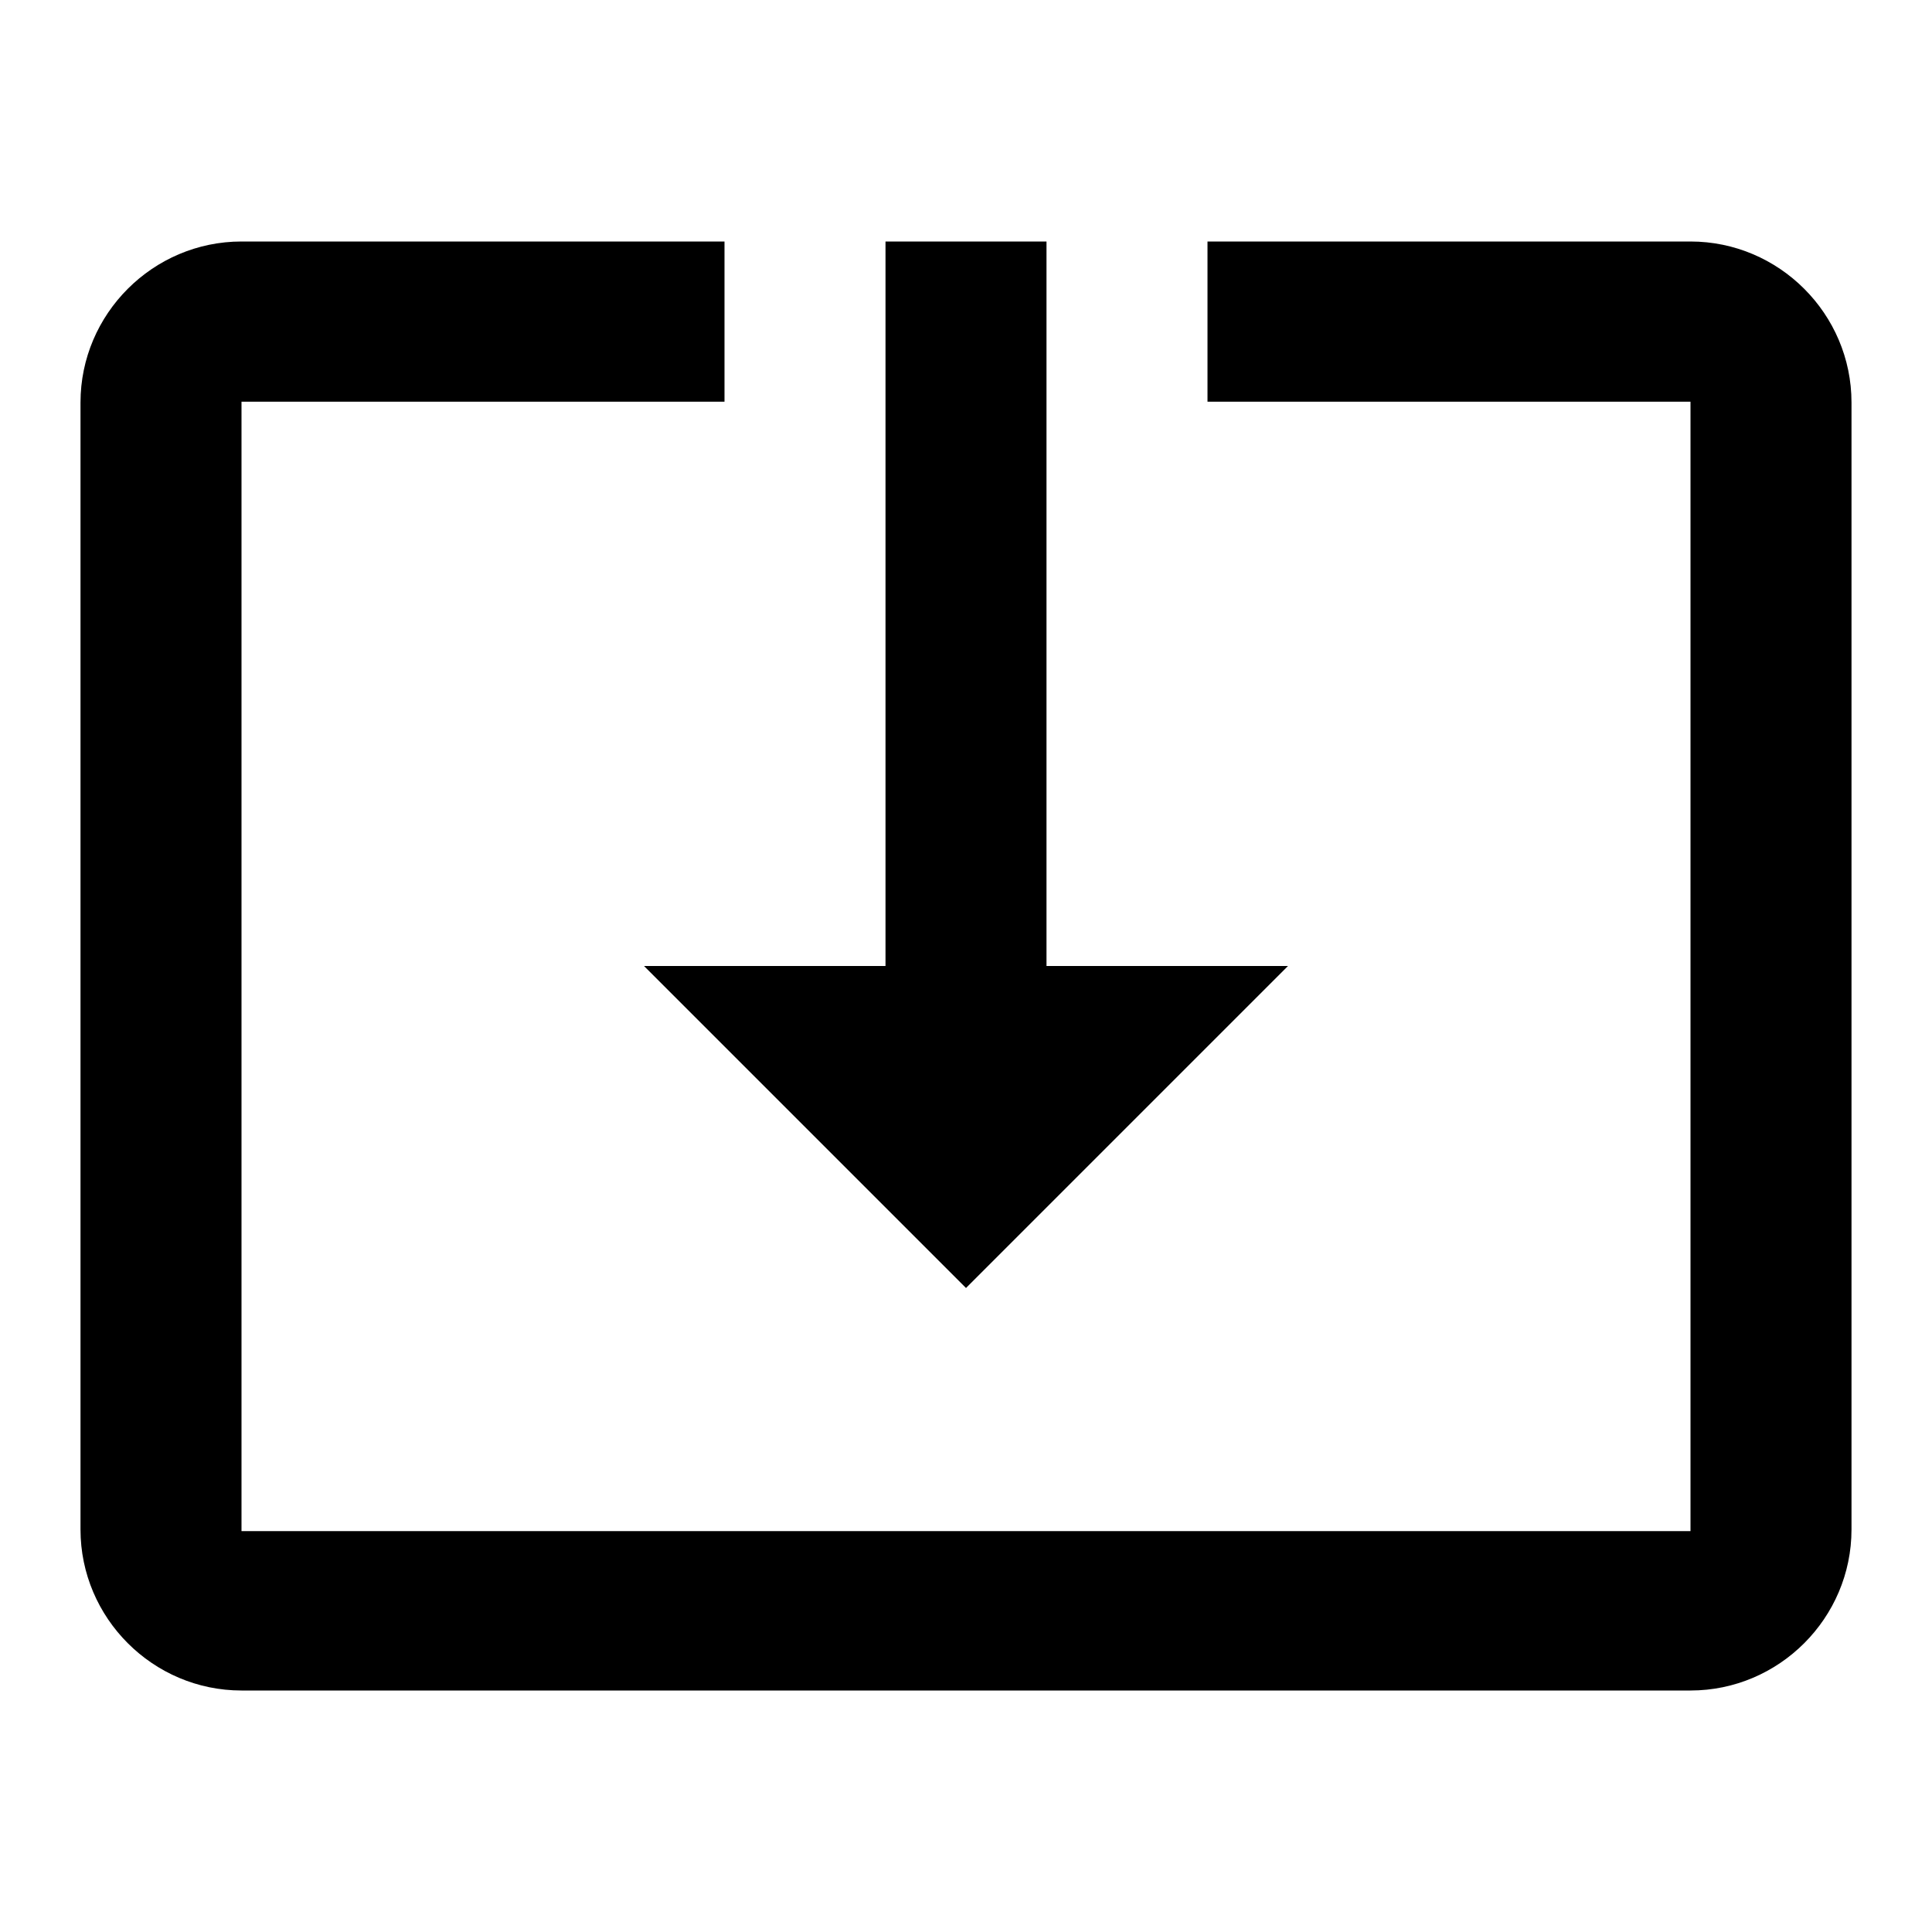
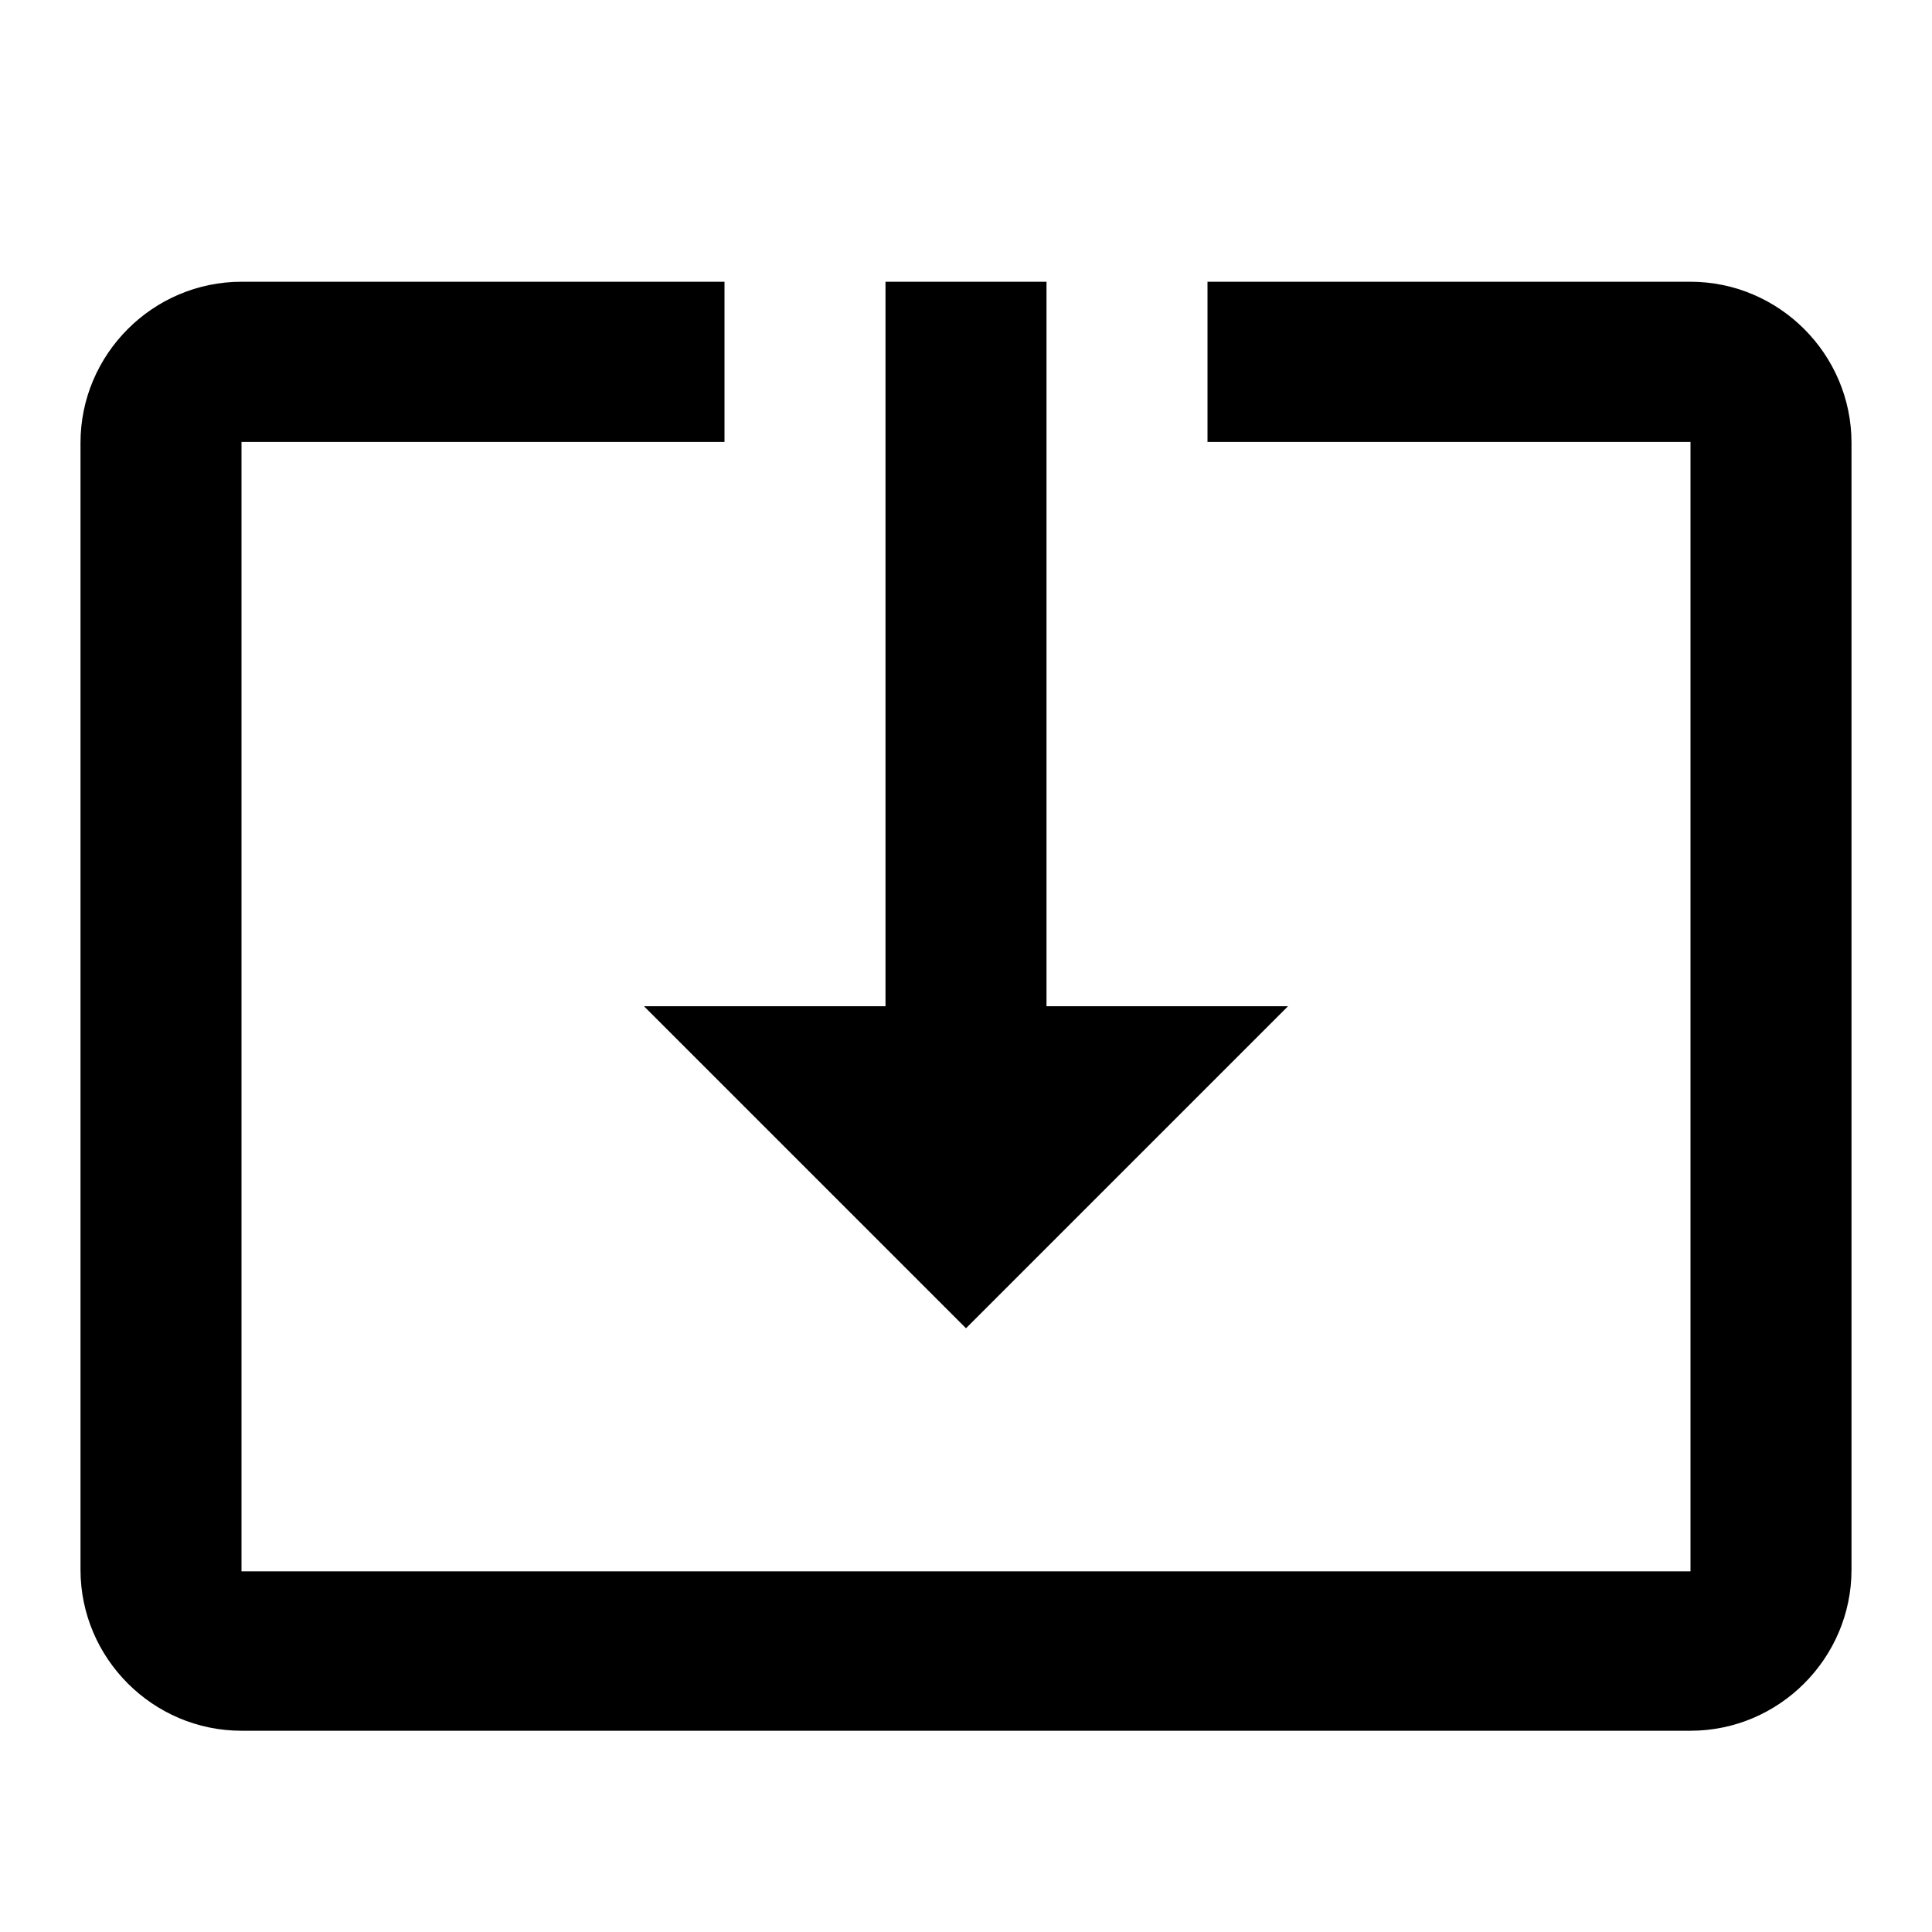
<svg xmlns="http://www.w3.org/2000/svg" viewBox="0 0 24 24">
-   <path d="M12 16l4-4h-3V3h-2v9H8l4 4zm9-13h-6v1.99h6v14.03H3V4.99h6V3H3c-1.1 0-2 .9-2 2v14c0 1.1.9 2 2 2h18c1.1 0 2-.9 2-2V5c0-1.1-.9-2-2-2zm-9 13l4-4h-3V3h-2v9H8l4 4zm9-13h-6v1.99h6v14.03H3V4.99h6V3H3c-1.1 0-2 .9-2 2v14c0 1.1.9 2 2 2h18c1.1 0 2-.9 2-2V5c0-1.1-.9-2-2-2z" />
+   <path d="M12 16.5l4-4h-3v-9h-2v9H8l4 4zm9-13h-6v1.99h6v14.03H3V5.49h6V3.5H3c-1.1 0-2 .9-2 2v14c0 1.1.9 2 2 2h18c1.1 0 2-.9 2-2v-14c0-1.1-.9-2-2-2z" />
</svg>
